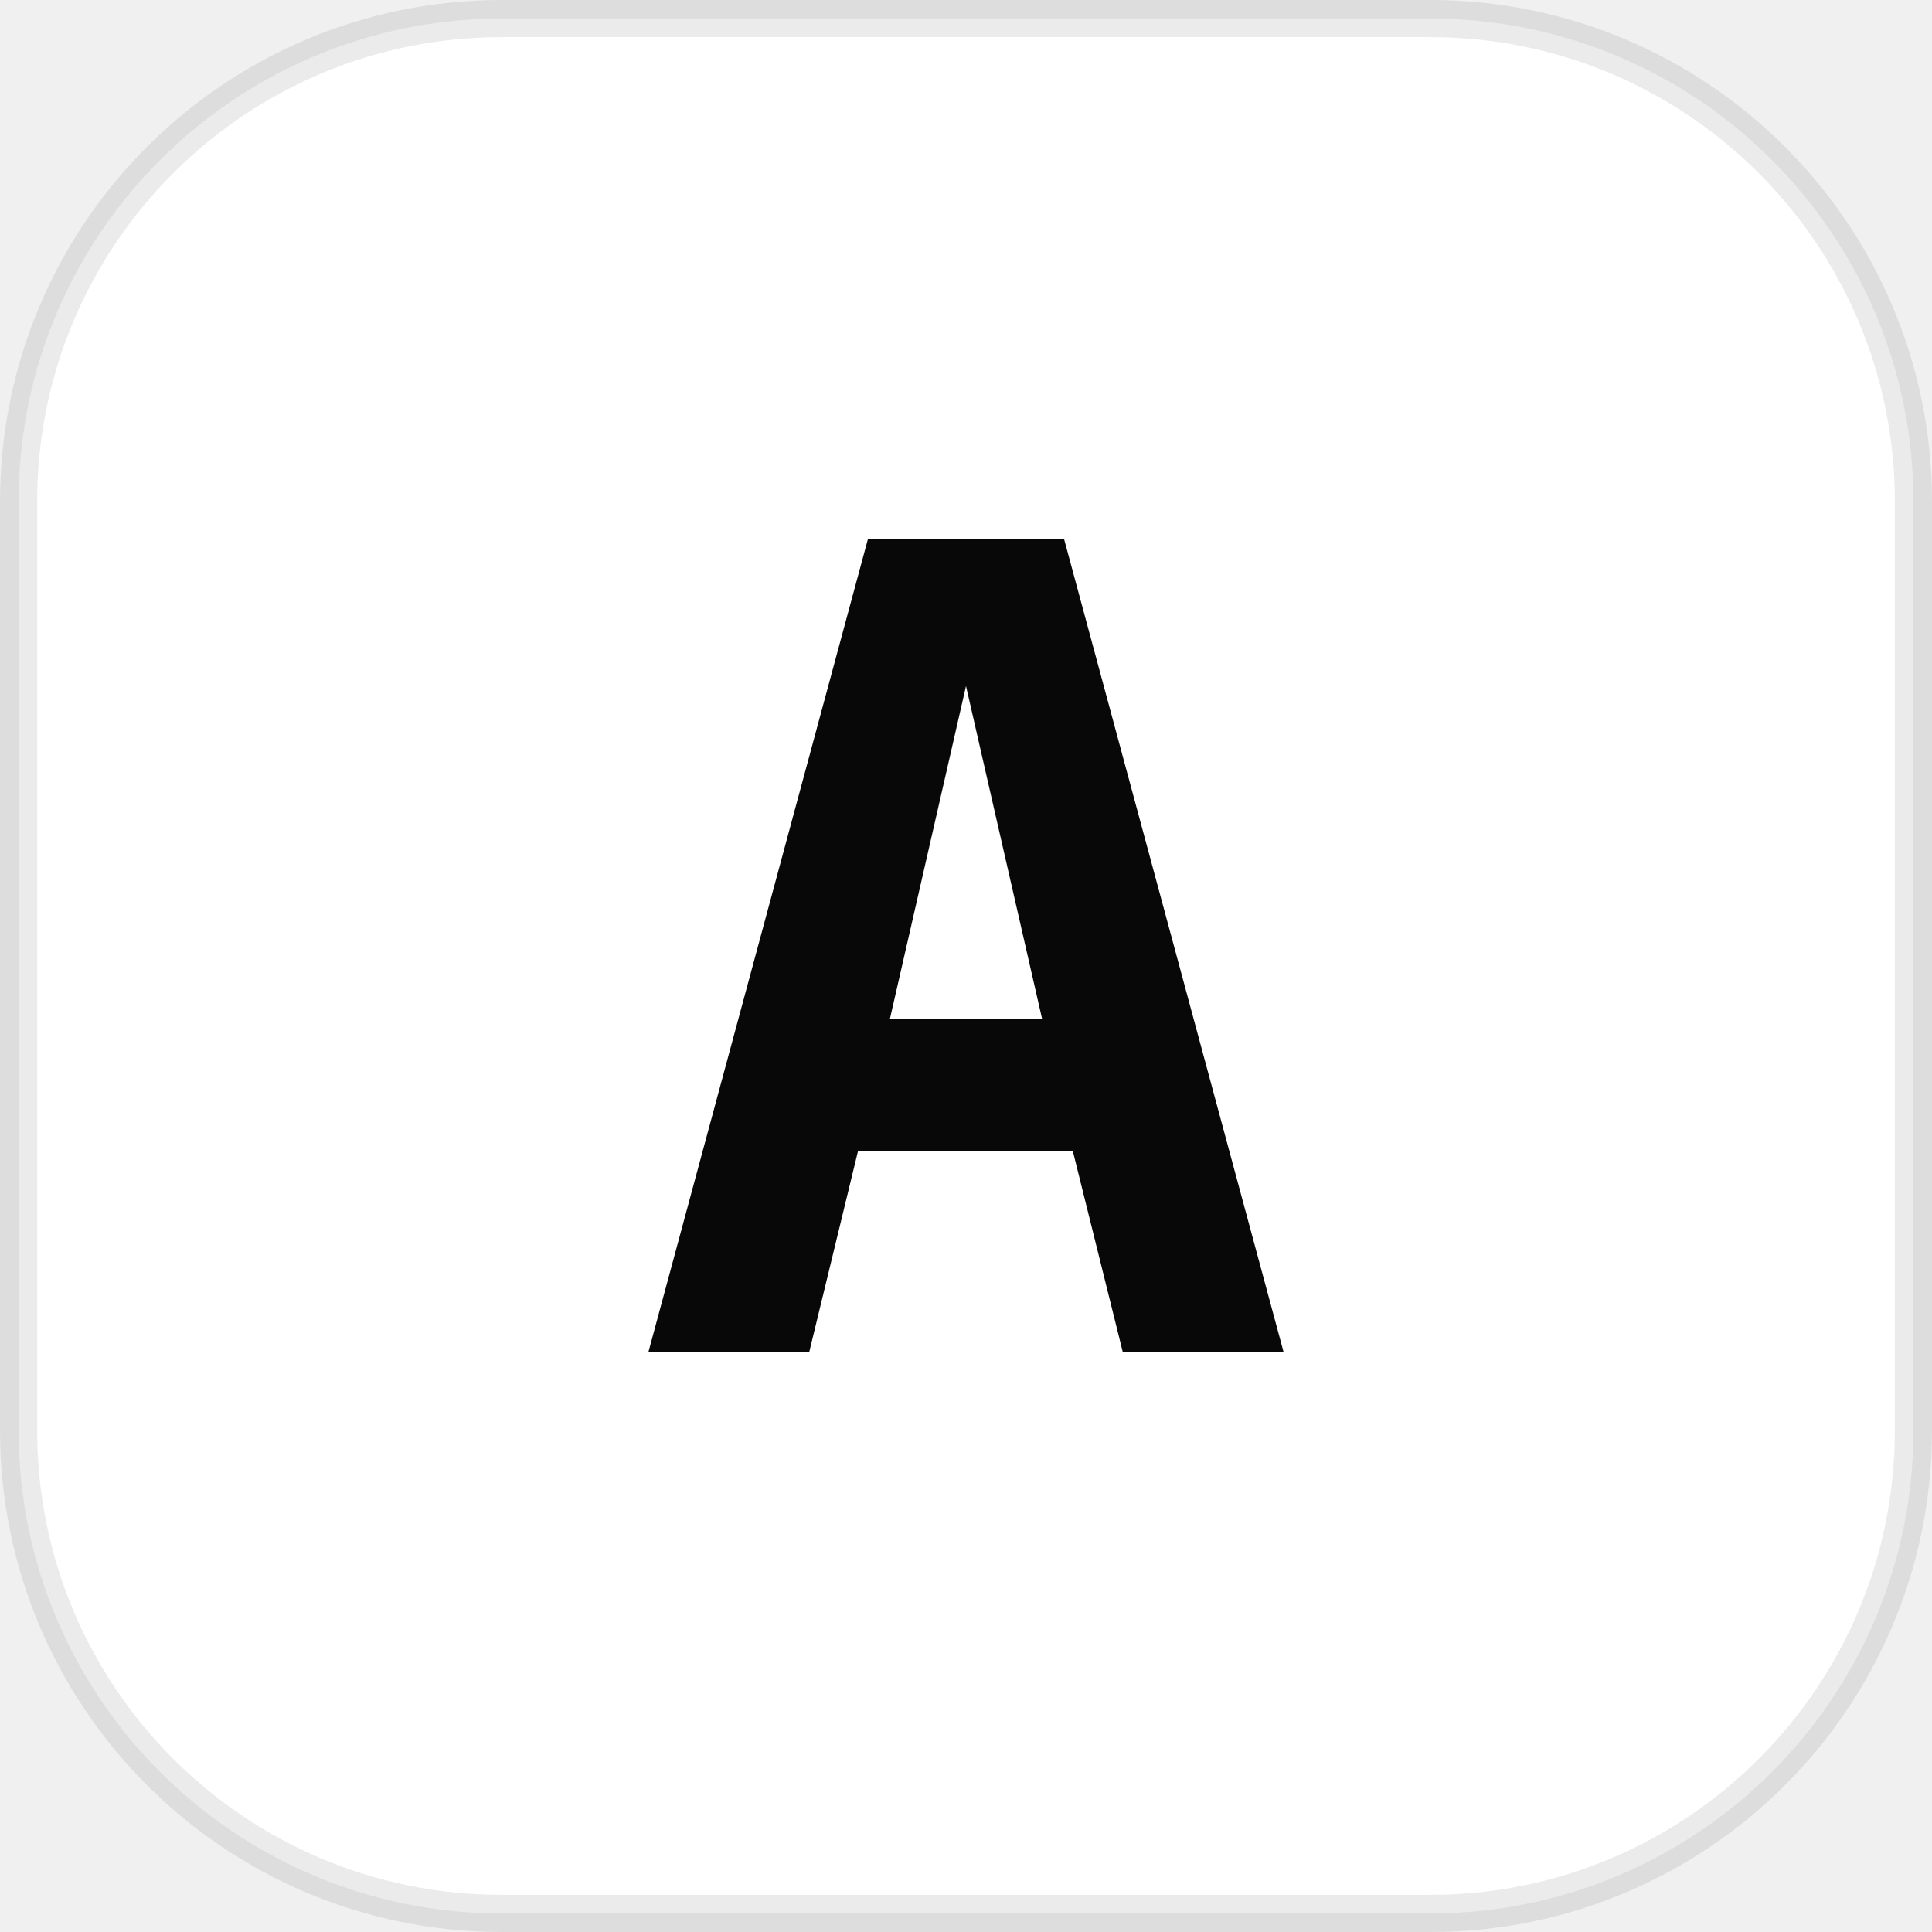
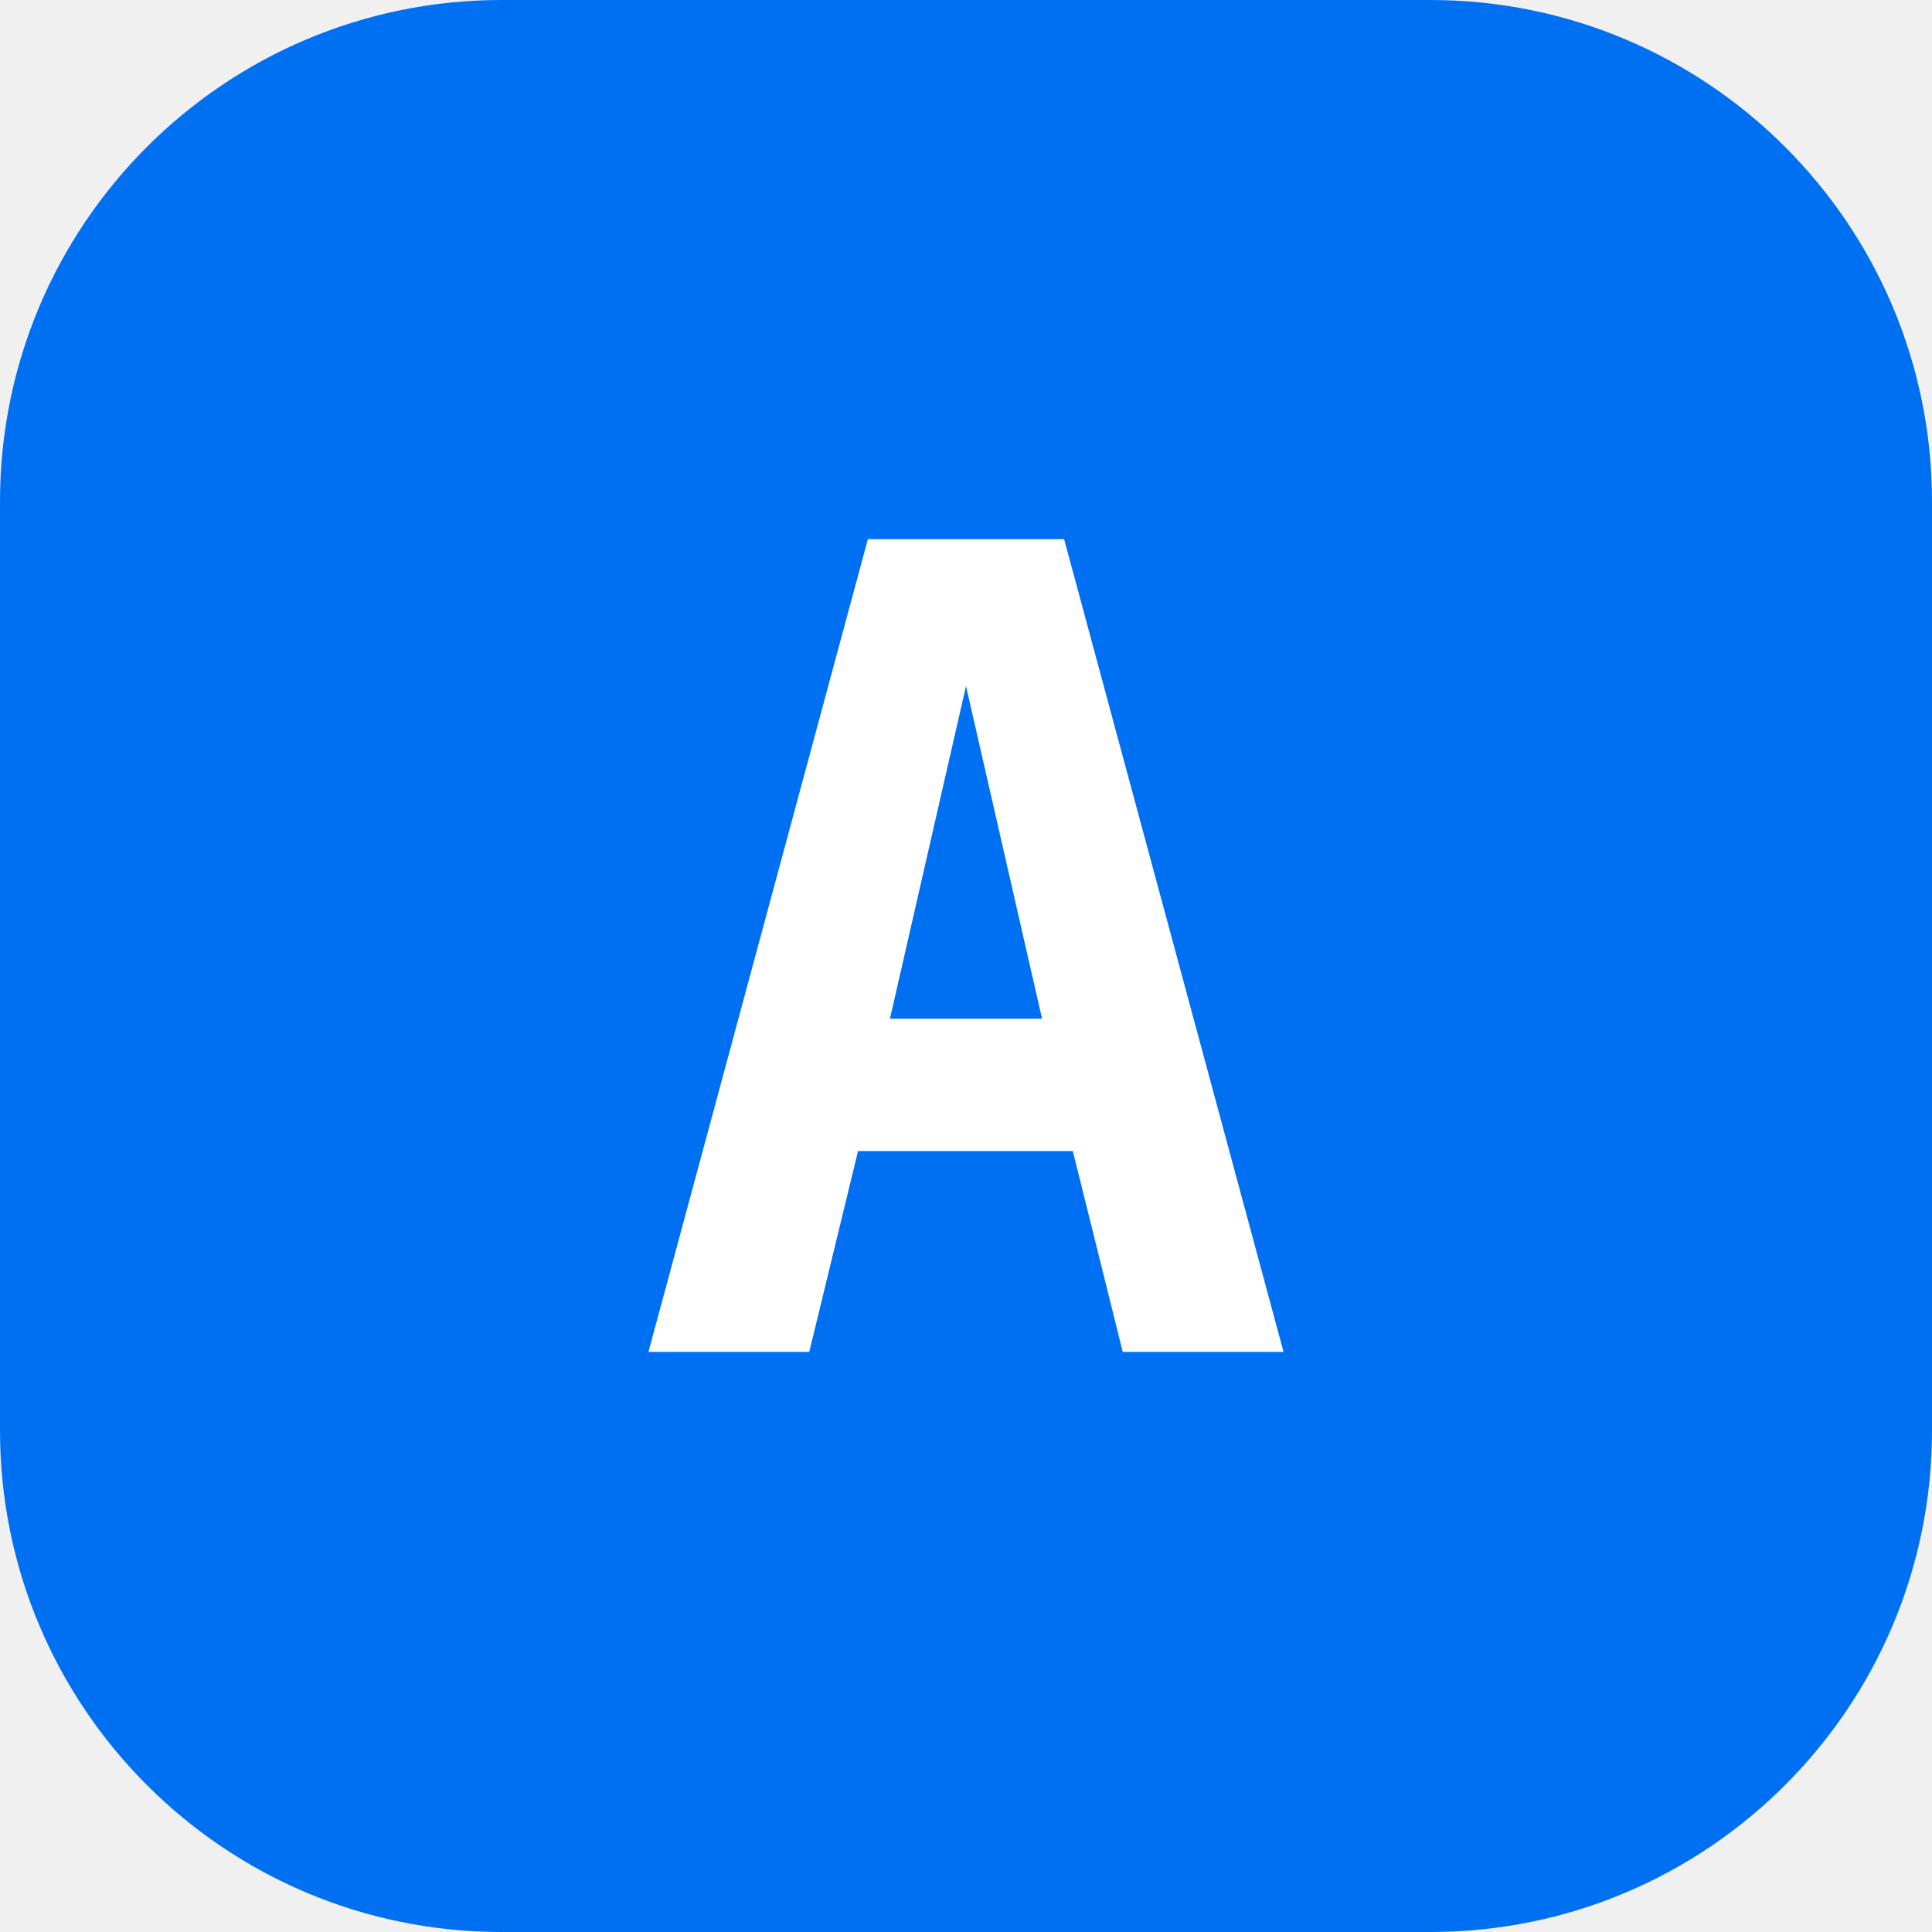
<svg xmlns="http://www.w3.org/2000/svg" width="52" height="52" viewBox="0 0 52 52" fill="none">
-   <rect x="0.5" y="0.5" width="51" height="51" rx="13" stroke="rgba(0,0,0,0.08)" fill="#ffffff" />
-   <text x="26" y="26" text-anchor="middle" dominant-baseline="central" font-size="30" font-weight="800" fill="#080808" font-family="JetBrains Mono, SF Mono, monospace">A</text>
+   <rect x="0.5" y="0.5" width="51" height="51" rx="13" stroke="#0070F3" fill="#0070F3" />
+   <text x="26" y="26" text-anchor="middle" dominant-baseline="central" font-size="30" font-weight="800" fill="#FFFFFF" font-family="JetBrains Mono, SF Mono, monospace">A</text>
</svg>
